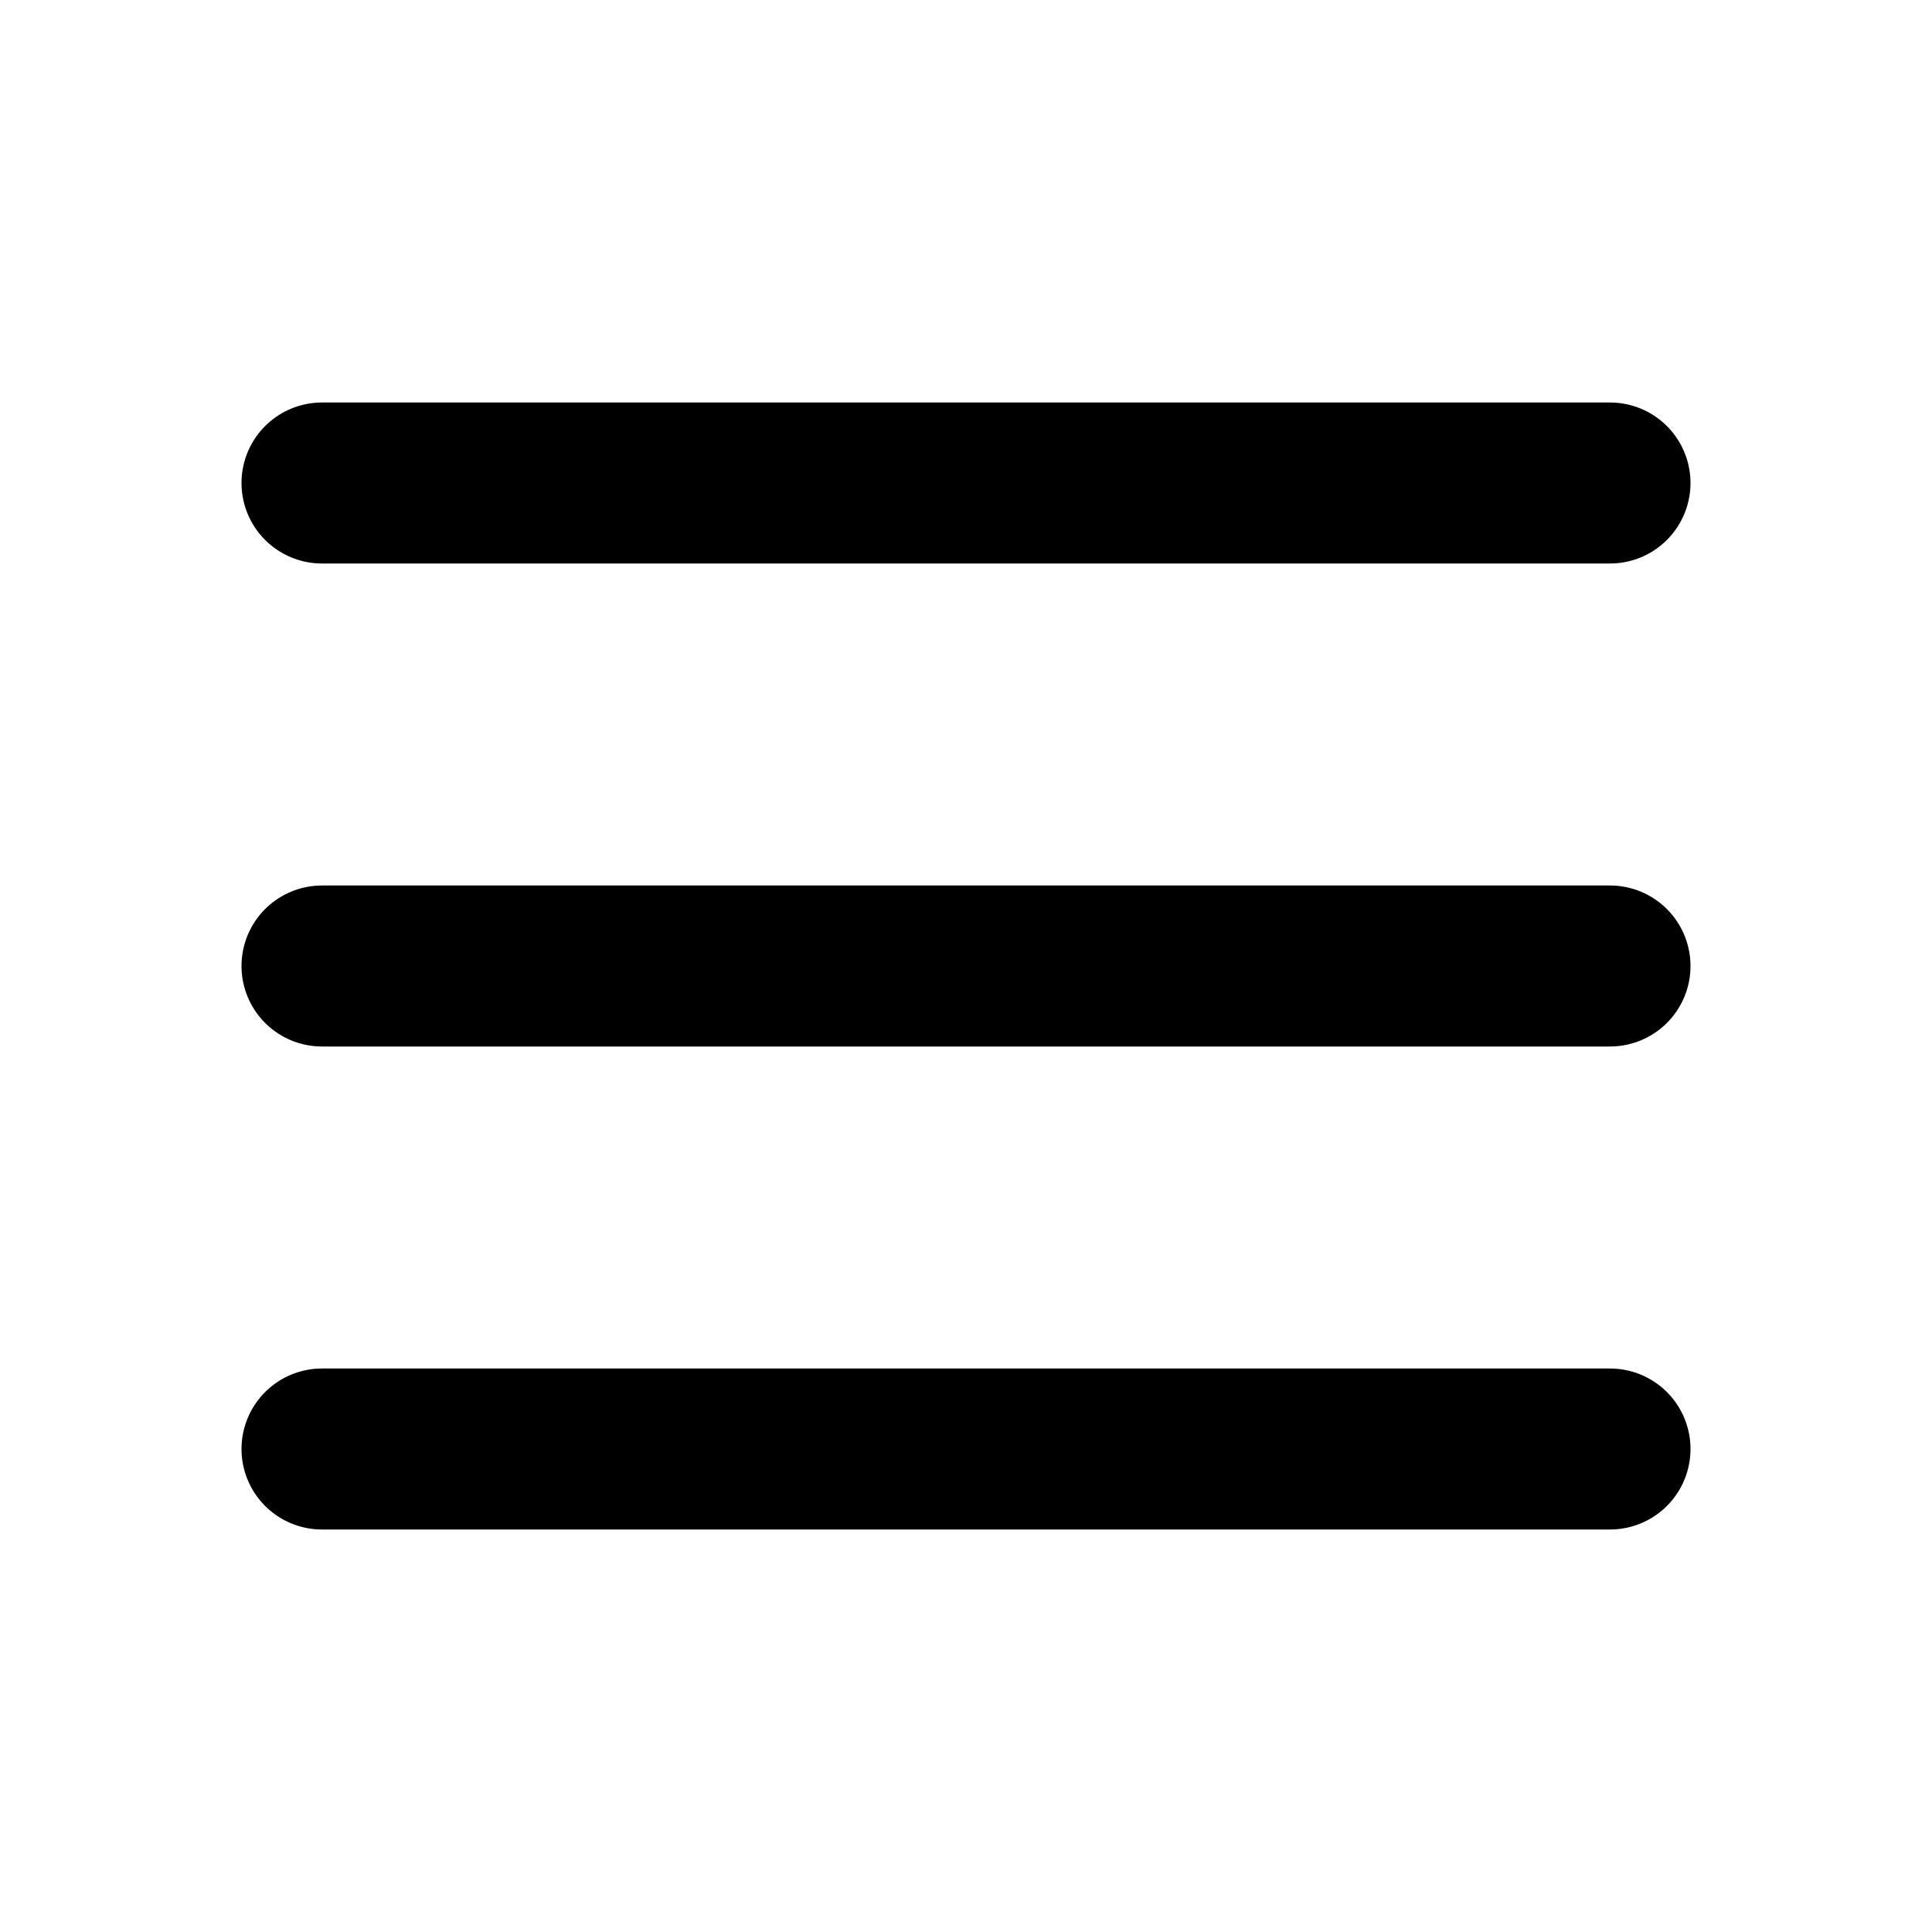
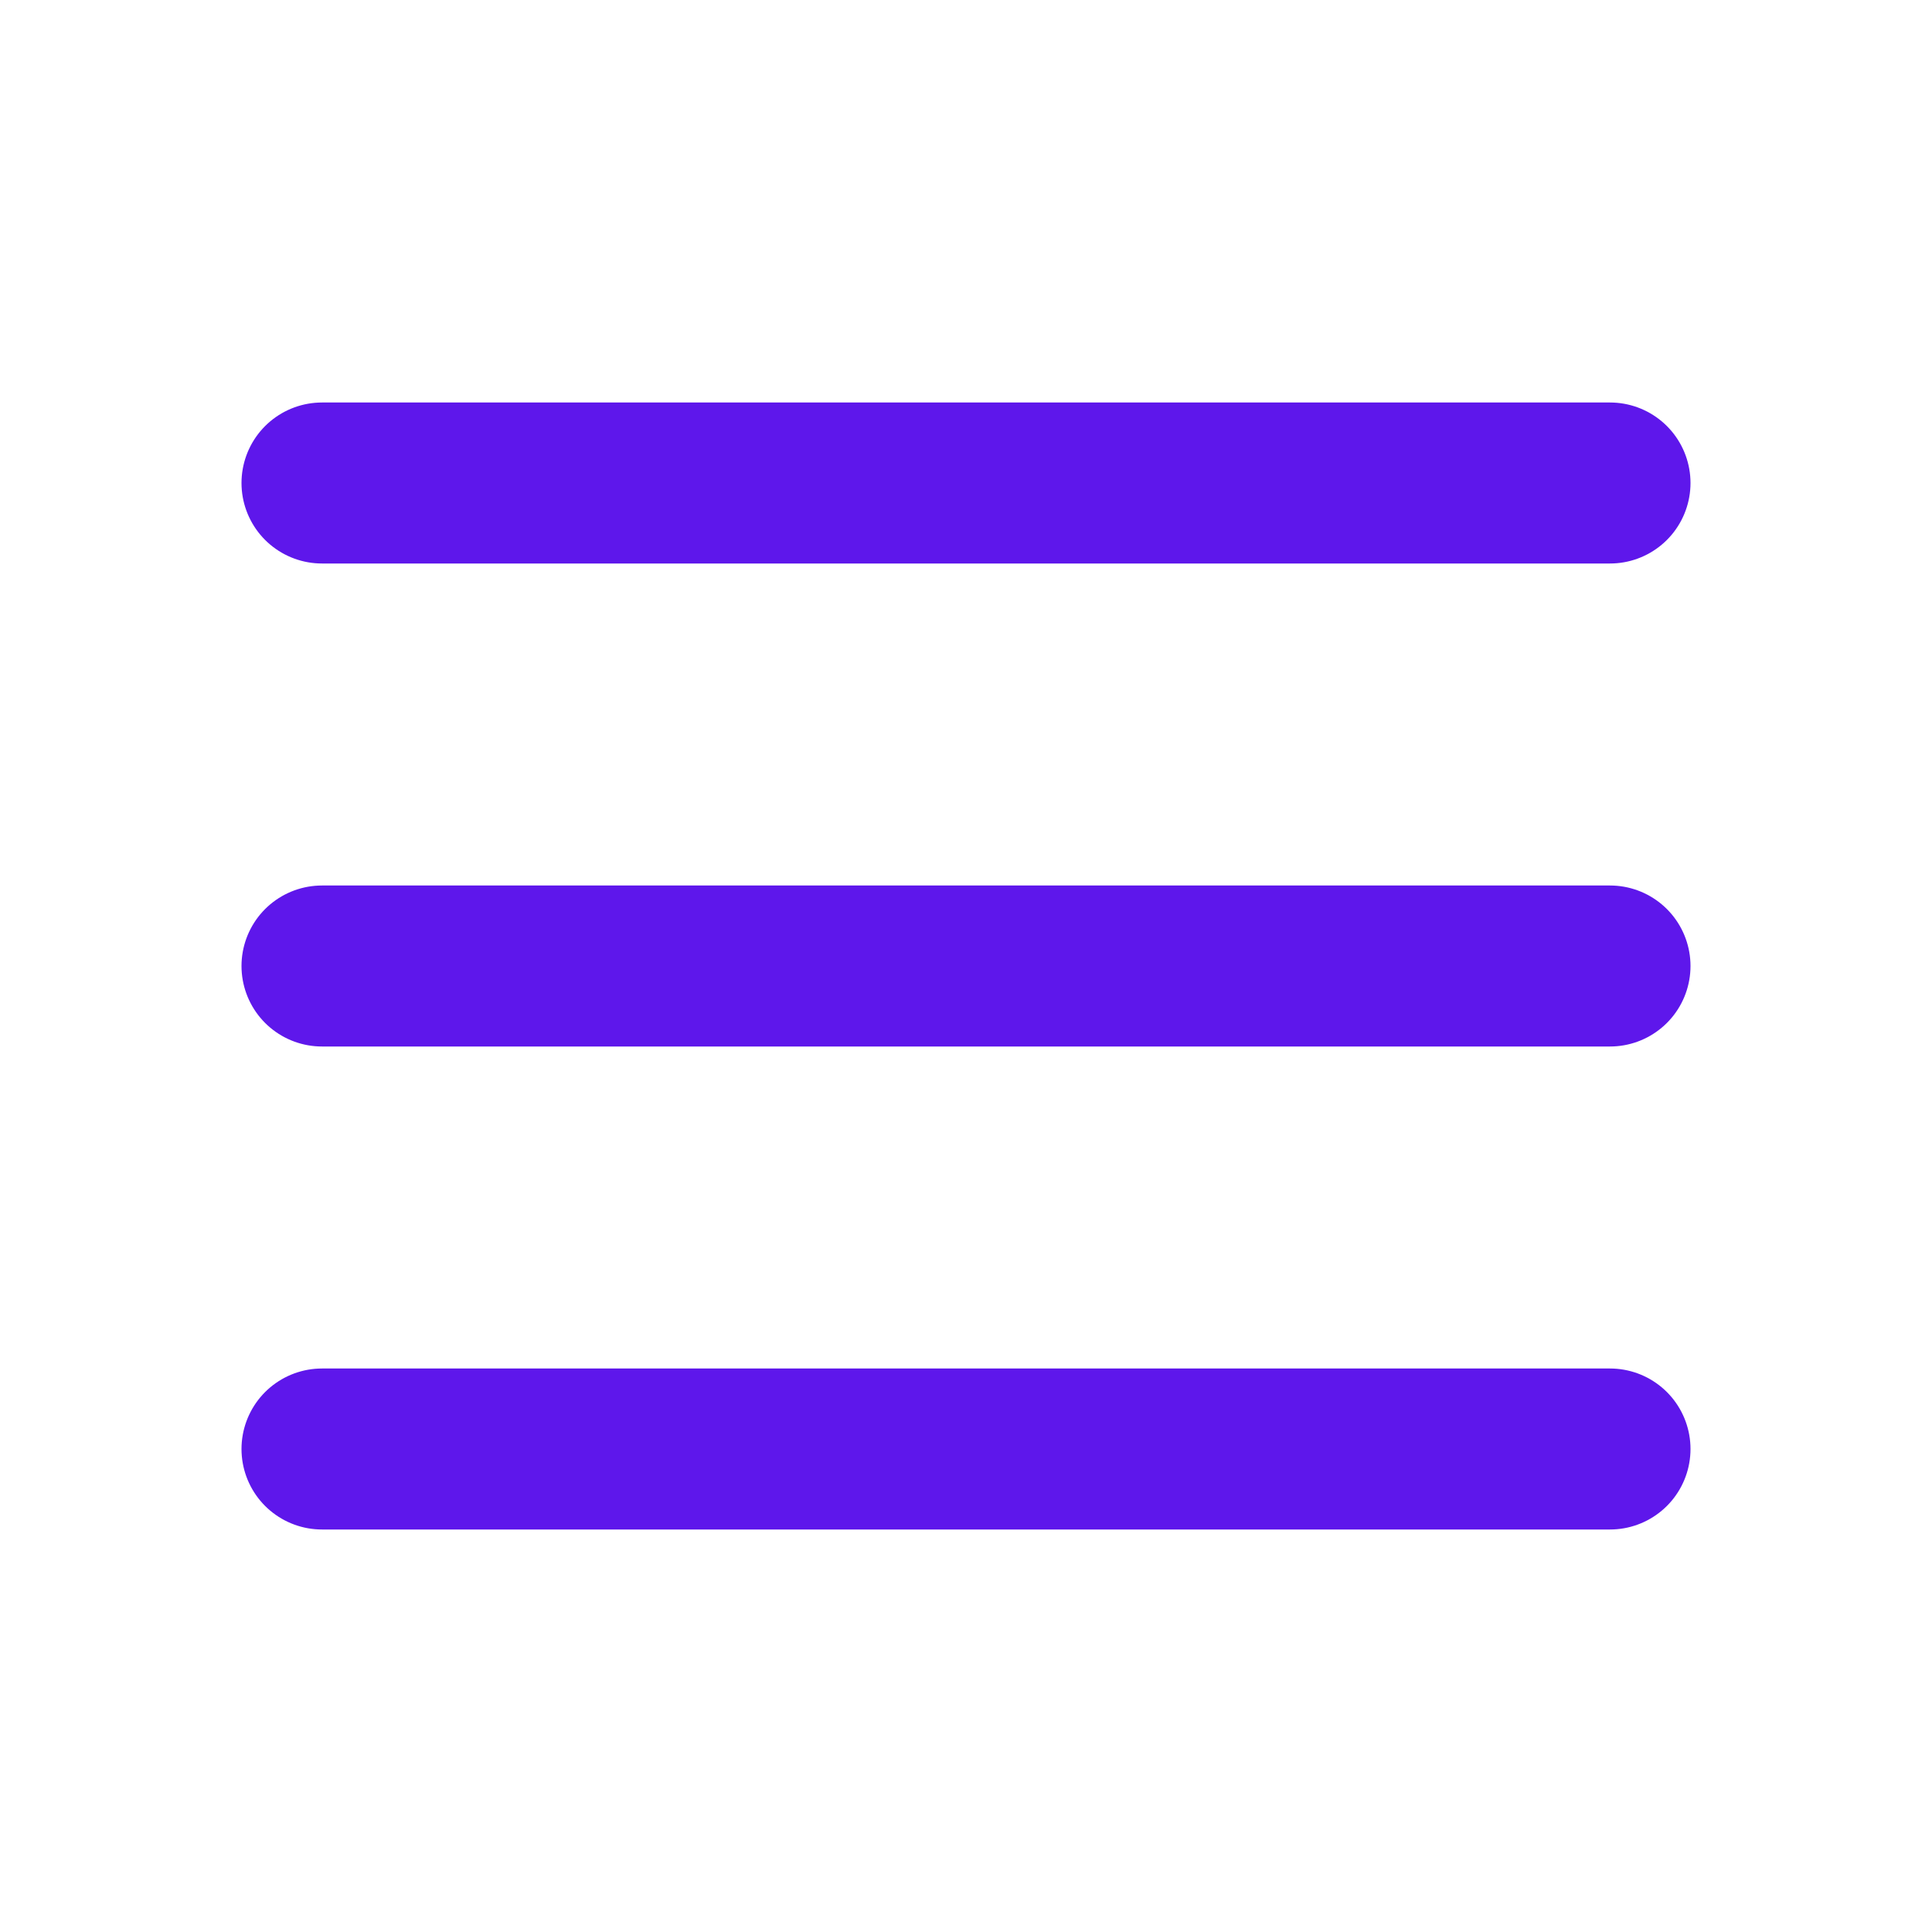
<svg xmlns="http://www.w3.org/2000/svg" width="800px" height="800px" viewBox="0 0 24 24" fill="none">
-   <path d="M4 6H20M4 12H20M4 18H20" stroke="#000000" stroke-width="2" stroke-linecap="round" stroke-linejoin="round" />
+   <path d="M4 6H20M4 12H20M4 18H20" stroke="#5e17eb" stroke-width="2" stroke-linecap="round" stroke-linejoin="round" />
</svg>
